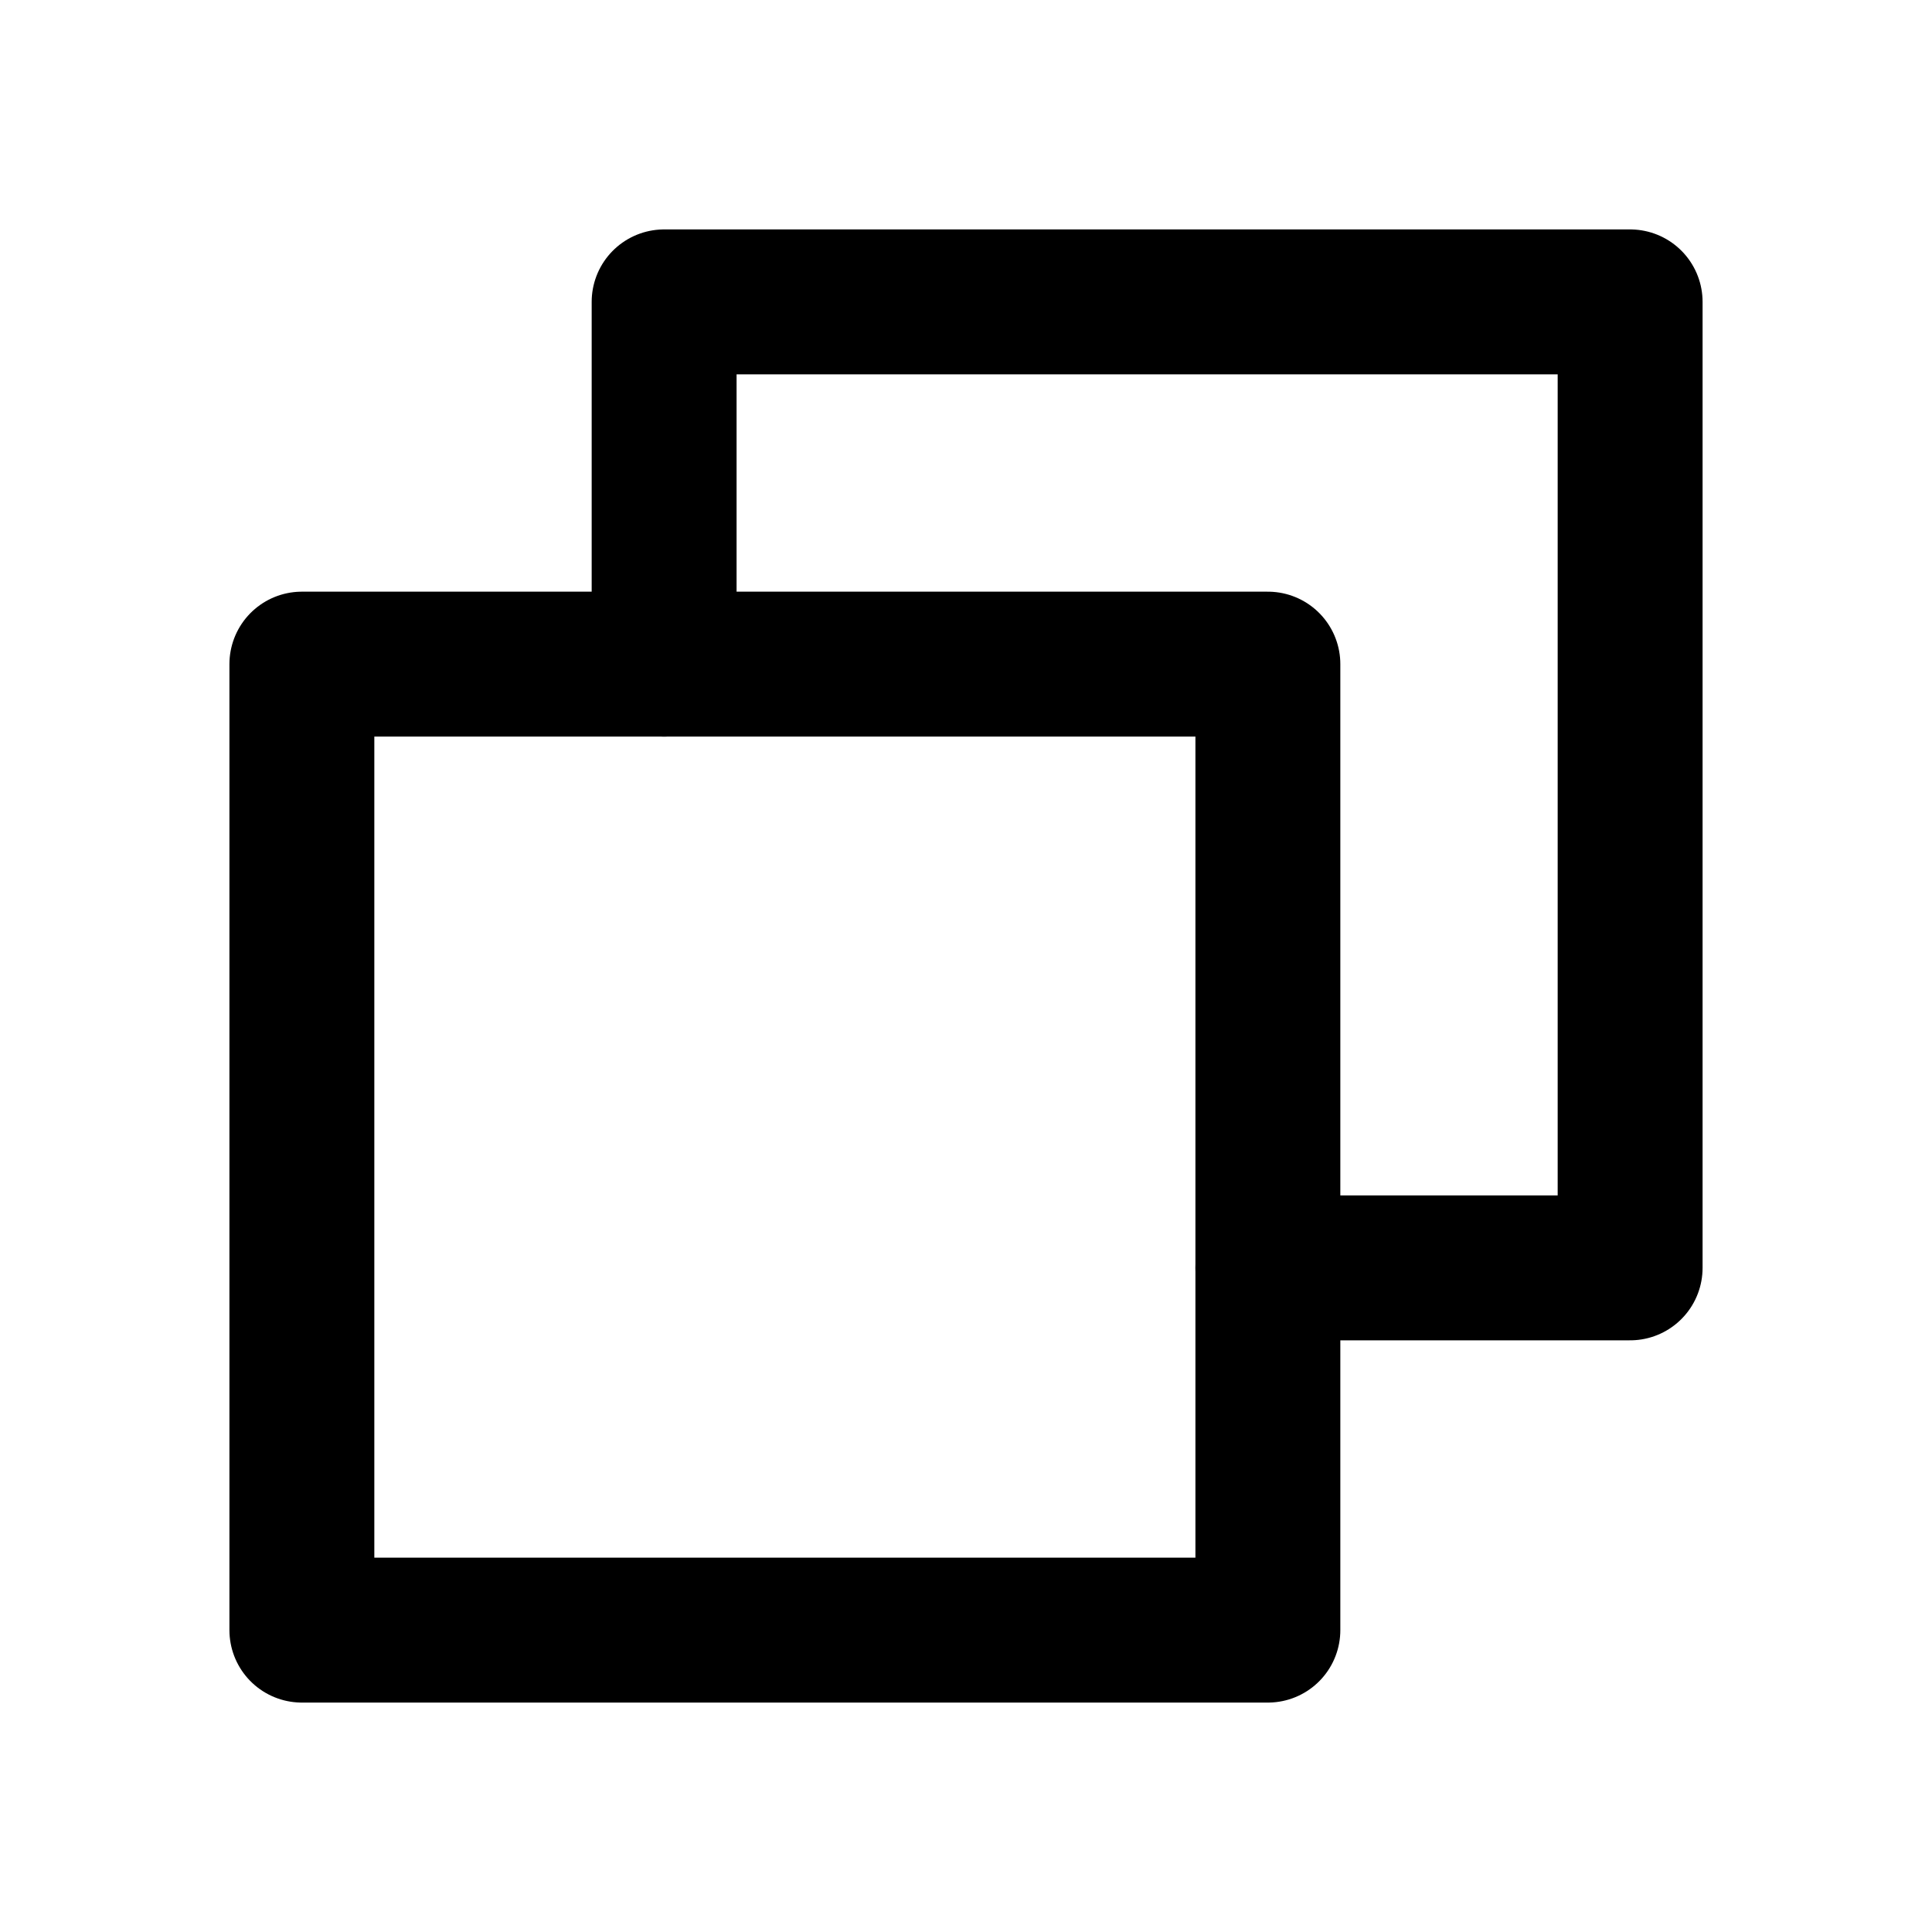
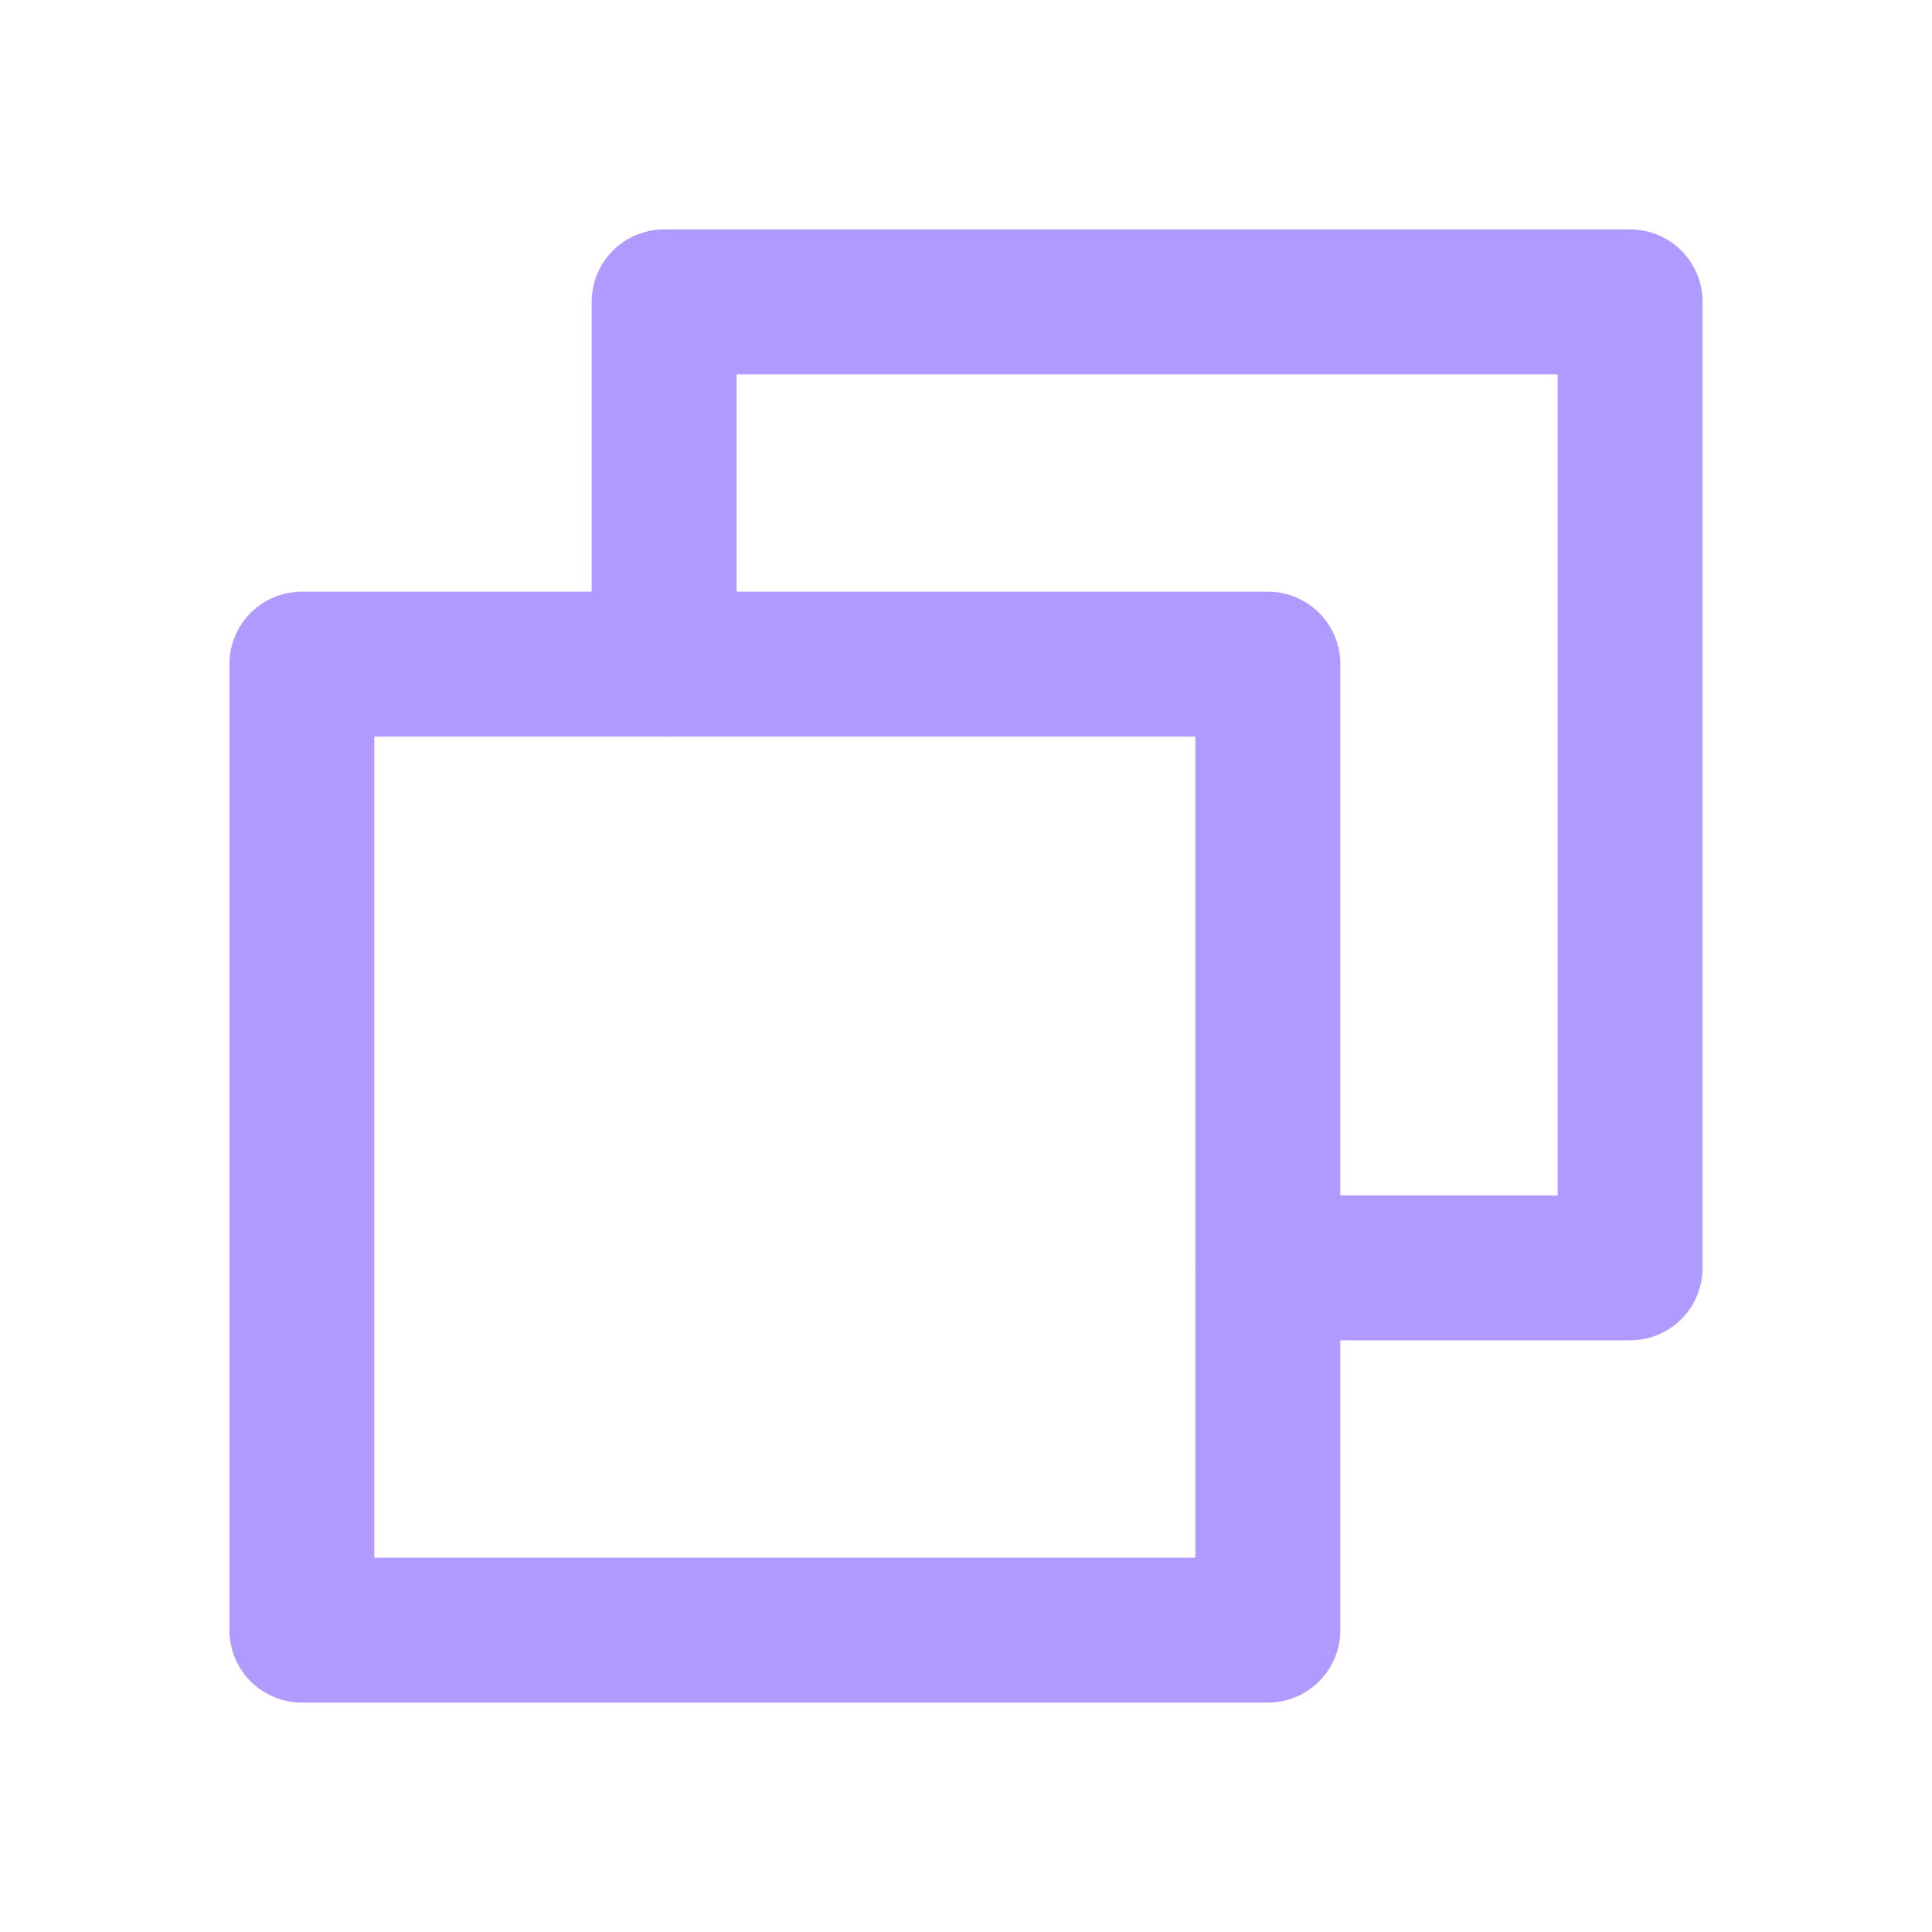
<svg xmlns="http://www.w3.org/2000/svg" width="20" height="20" viewBox="0 0 20 20" fill="none">
-   <path d="M13.125 13.125H16.875V3.125H6.875V6.875" stroke="black" stroke-width="1.5" stroke-linecap="round" stroke-linejoin="round" />
-   <path d="M13.125 6.875H3.125V16.875H13.125V6.875Z" stroke="black" stroke-width="1.5" stroke-linecap="round" stroke-linejoin="round" />
+   <path d="M13.125 13.125H16.875V3.125H6.875V6.875" stroke="#B099FF" stroke-width="1.5" stroke-linecap="round" stroke-linejoin="round" />
+   <path d="M13.125 6.875H3.125V16.875H13.125V6.875Z" stroke="#B099FF" stroke-width="1.5" stroke-linecap="round" stroke-linejoin="round" />
</svg>
